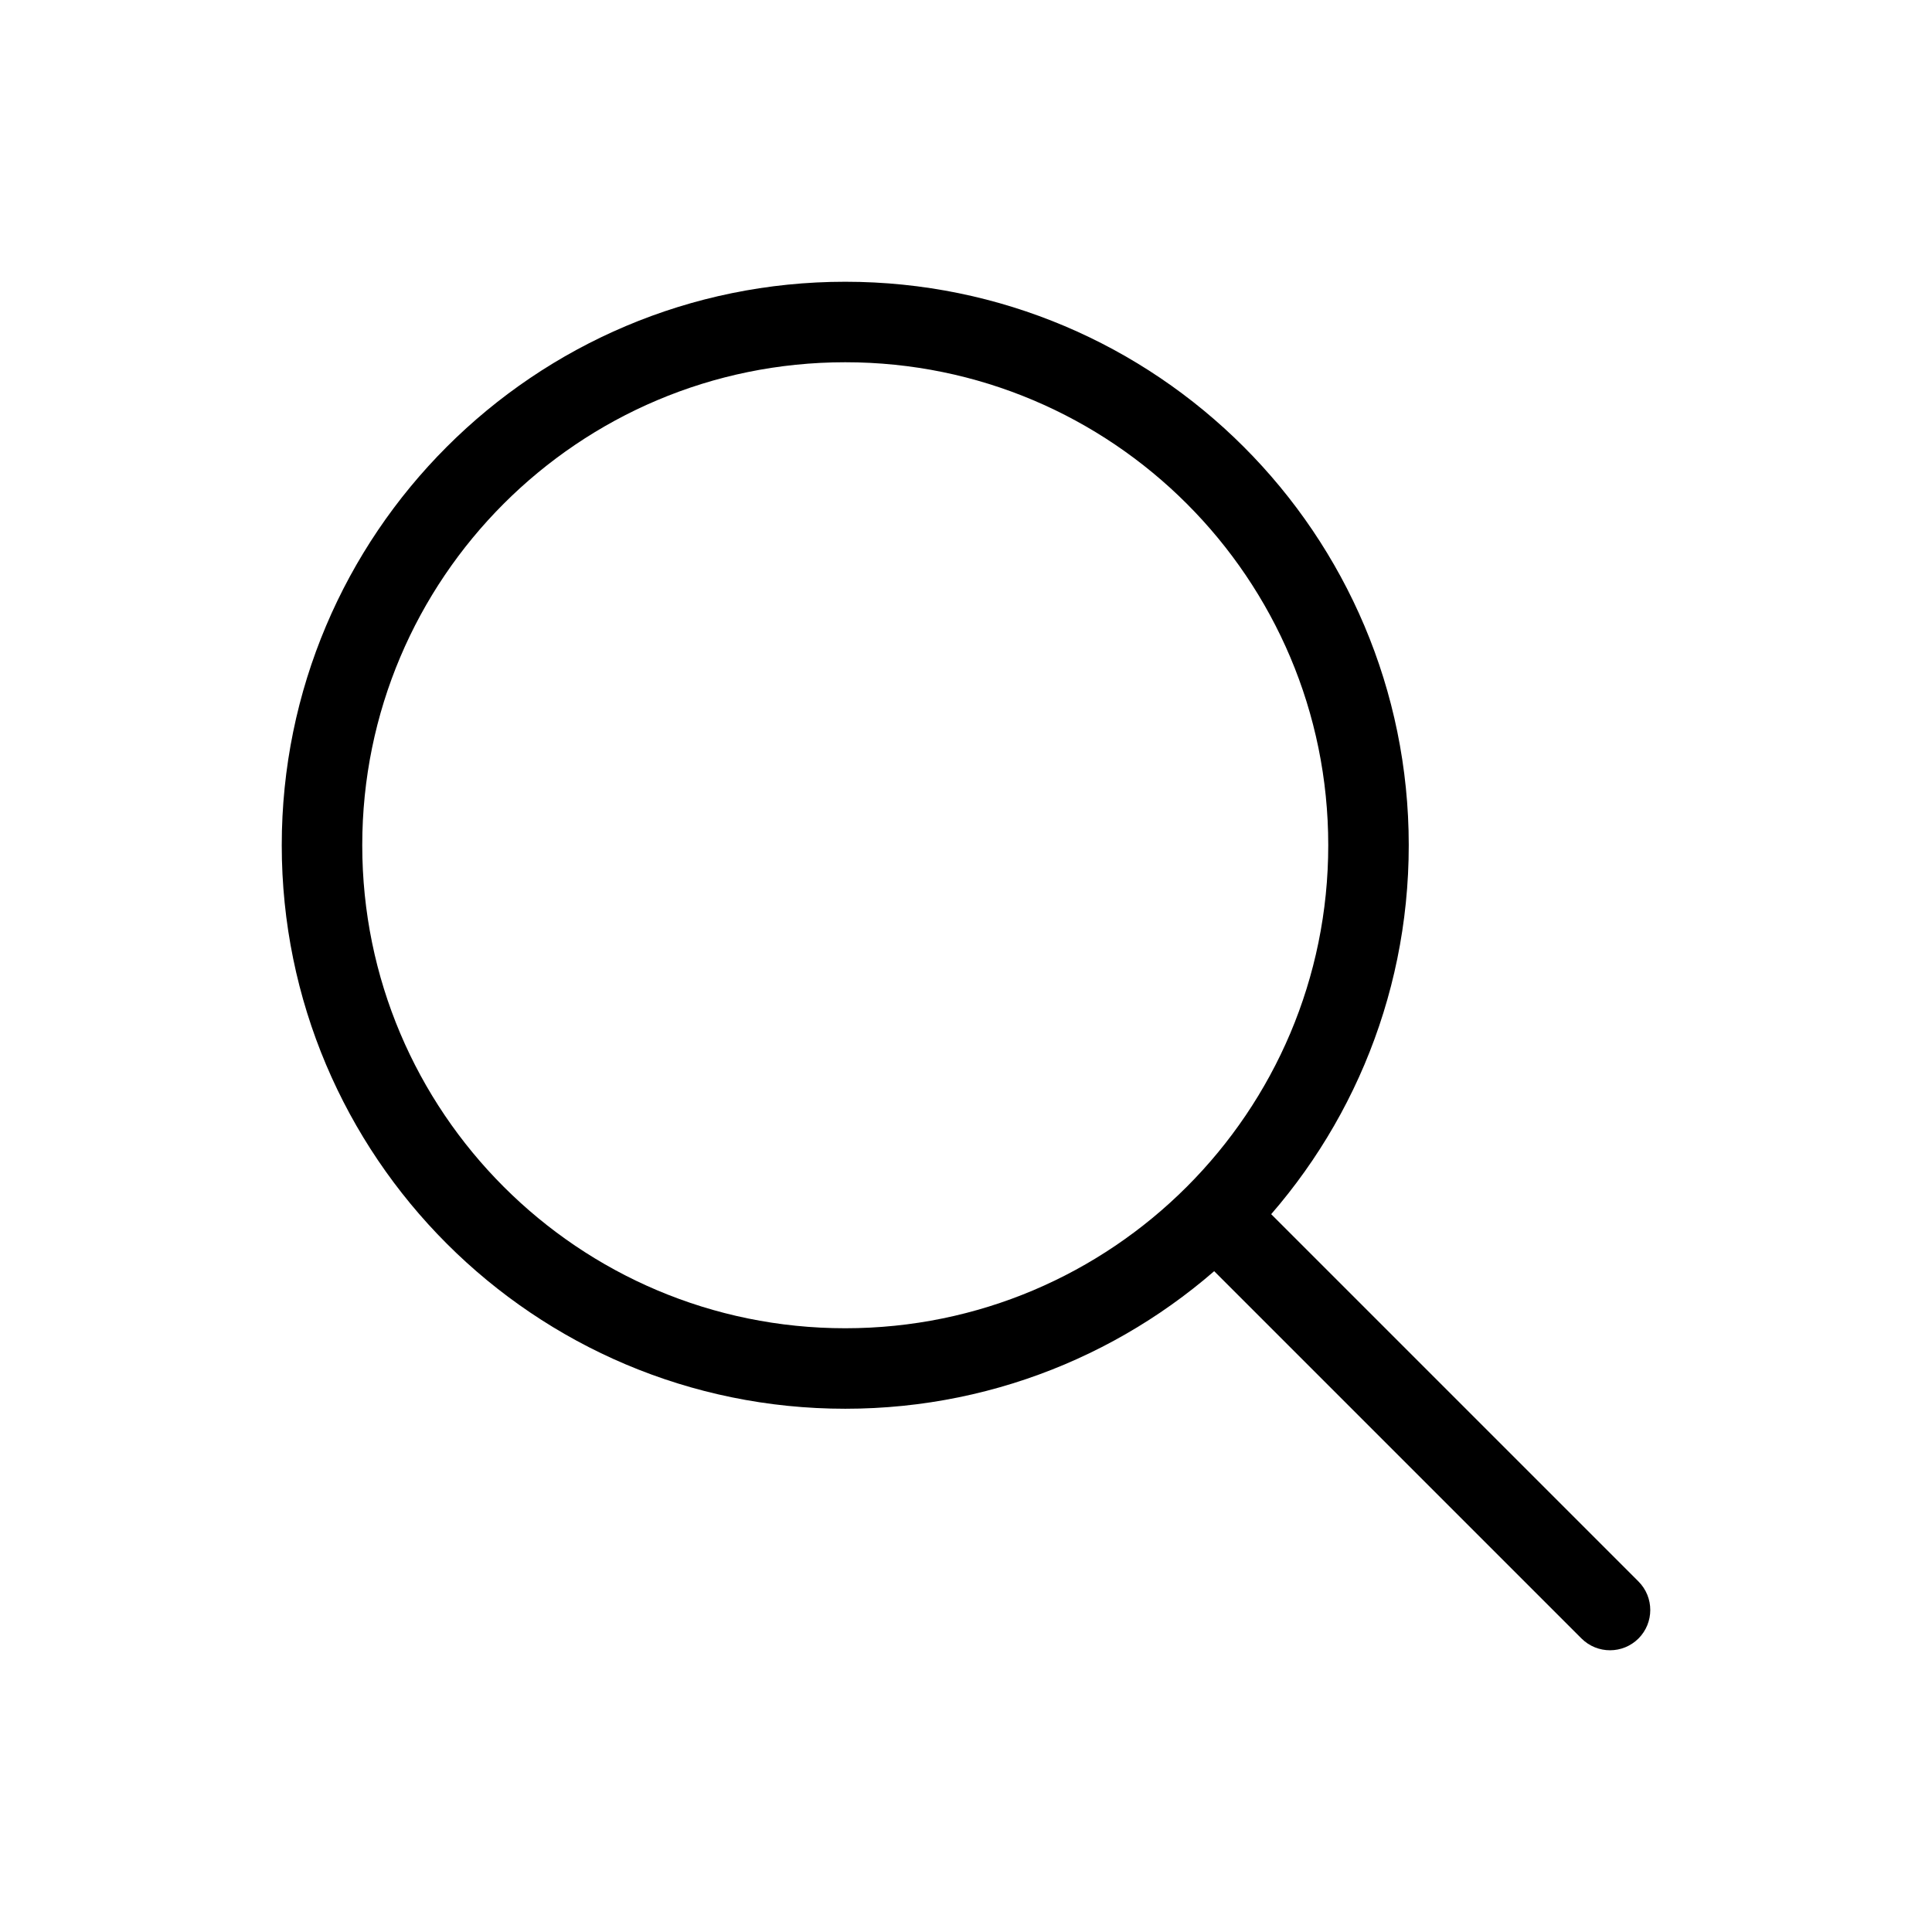
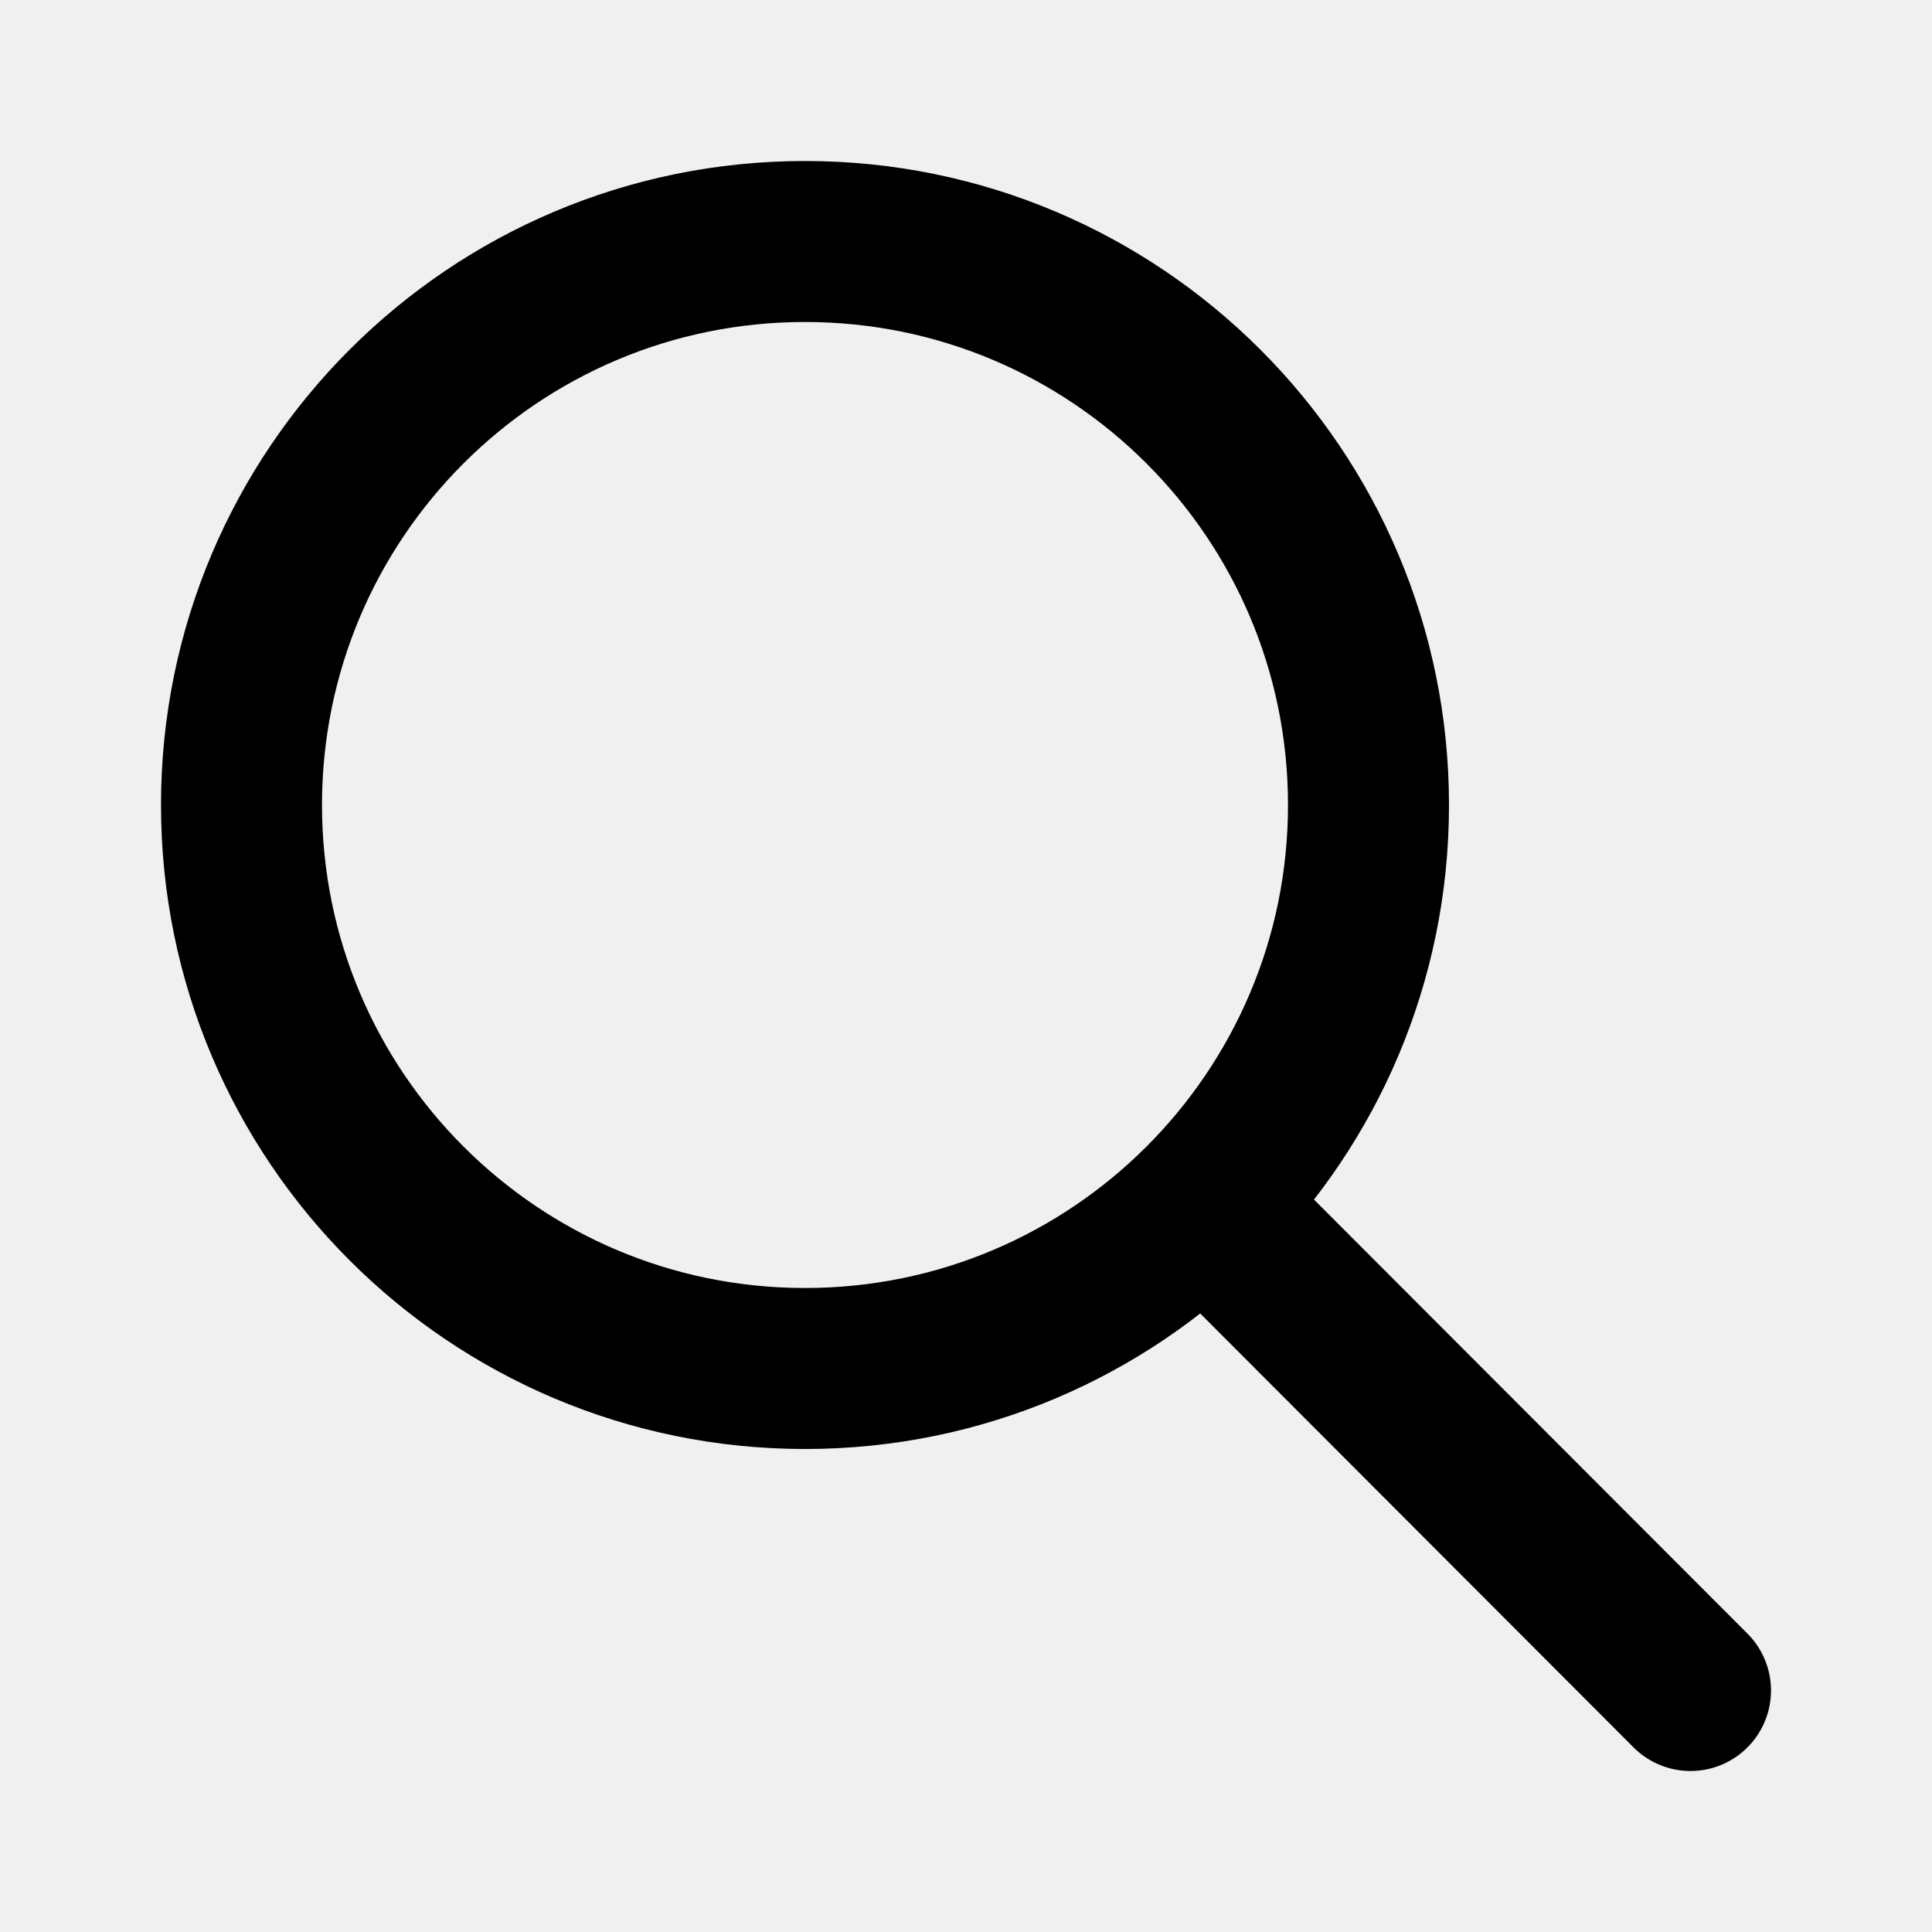
<svg xmlns="http://www.w3.org/2000/svg" width="800px" height="800px" viewBox="0 0 24 24" fill="none">
-   <g clip-path="url(#clip0_15_152)">
-     <rect width="24" height="24" fill="white" />
-     <circle cx="10.5" cy="10.5" r="6.5" stroke="#000000" stroke-linejoin="round" />
-     <path d="M19.646 20.354C19.842 20.549 20.158 20.549 20.354 20.354C20.549 20.158 20.549 19.842 20.354 19.646L19.646 20.354ZM20.354 19.646L15.354 14.646L14.646 15.354L19.646 20.354L20.354 19.646Z" fill="#000000" />
-   </g>
-   <defs>
-     <clipPath id="clip0_15_152">
-       <rect width="24" height="24" fill="white" />
-     </clipPath>
-   </defs>
+   <path d="M14.954 14.946L21 21M17 10C17 13.866 13.866 17 10 17C6.134 17 3 13.866 3 10C3 6.134 6.134 3 10 3C13.866 3 17 6.134 17 10Z" stroke="#000000" stroke-width="2" stroke-linecap="round" stroke-linejoin="round" />
</svg>
